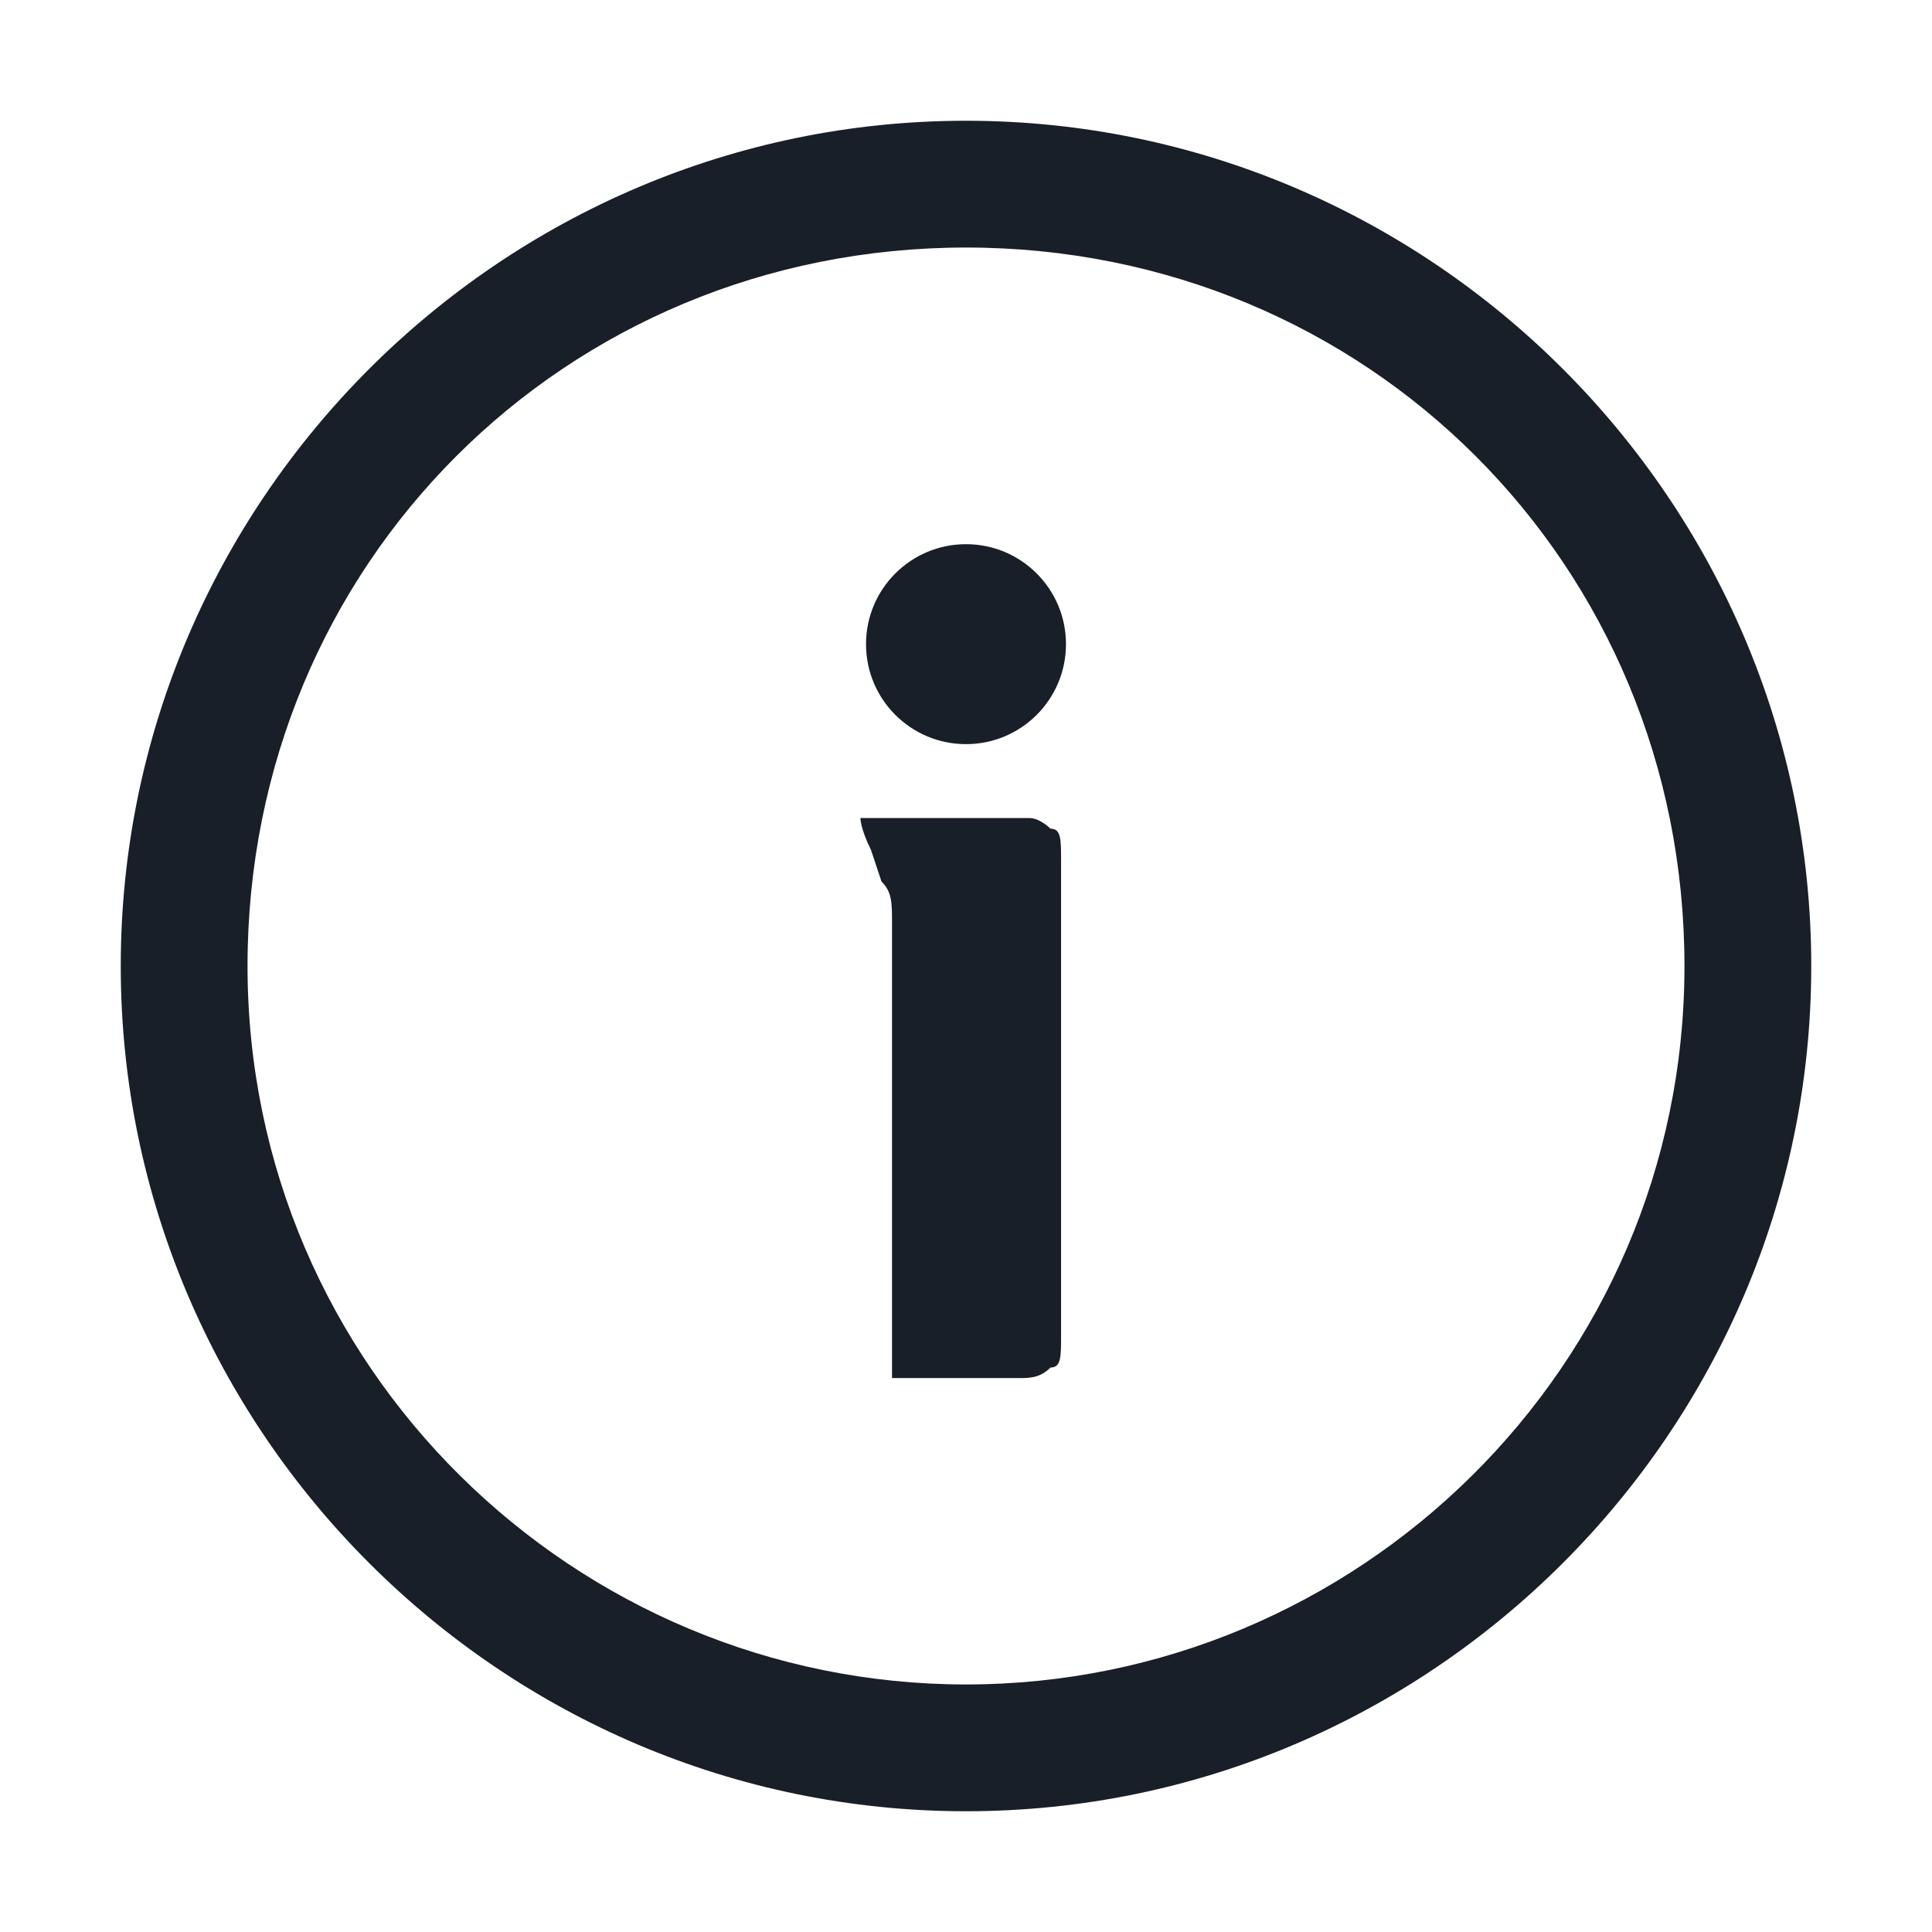
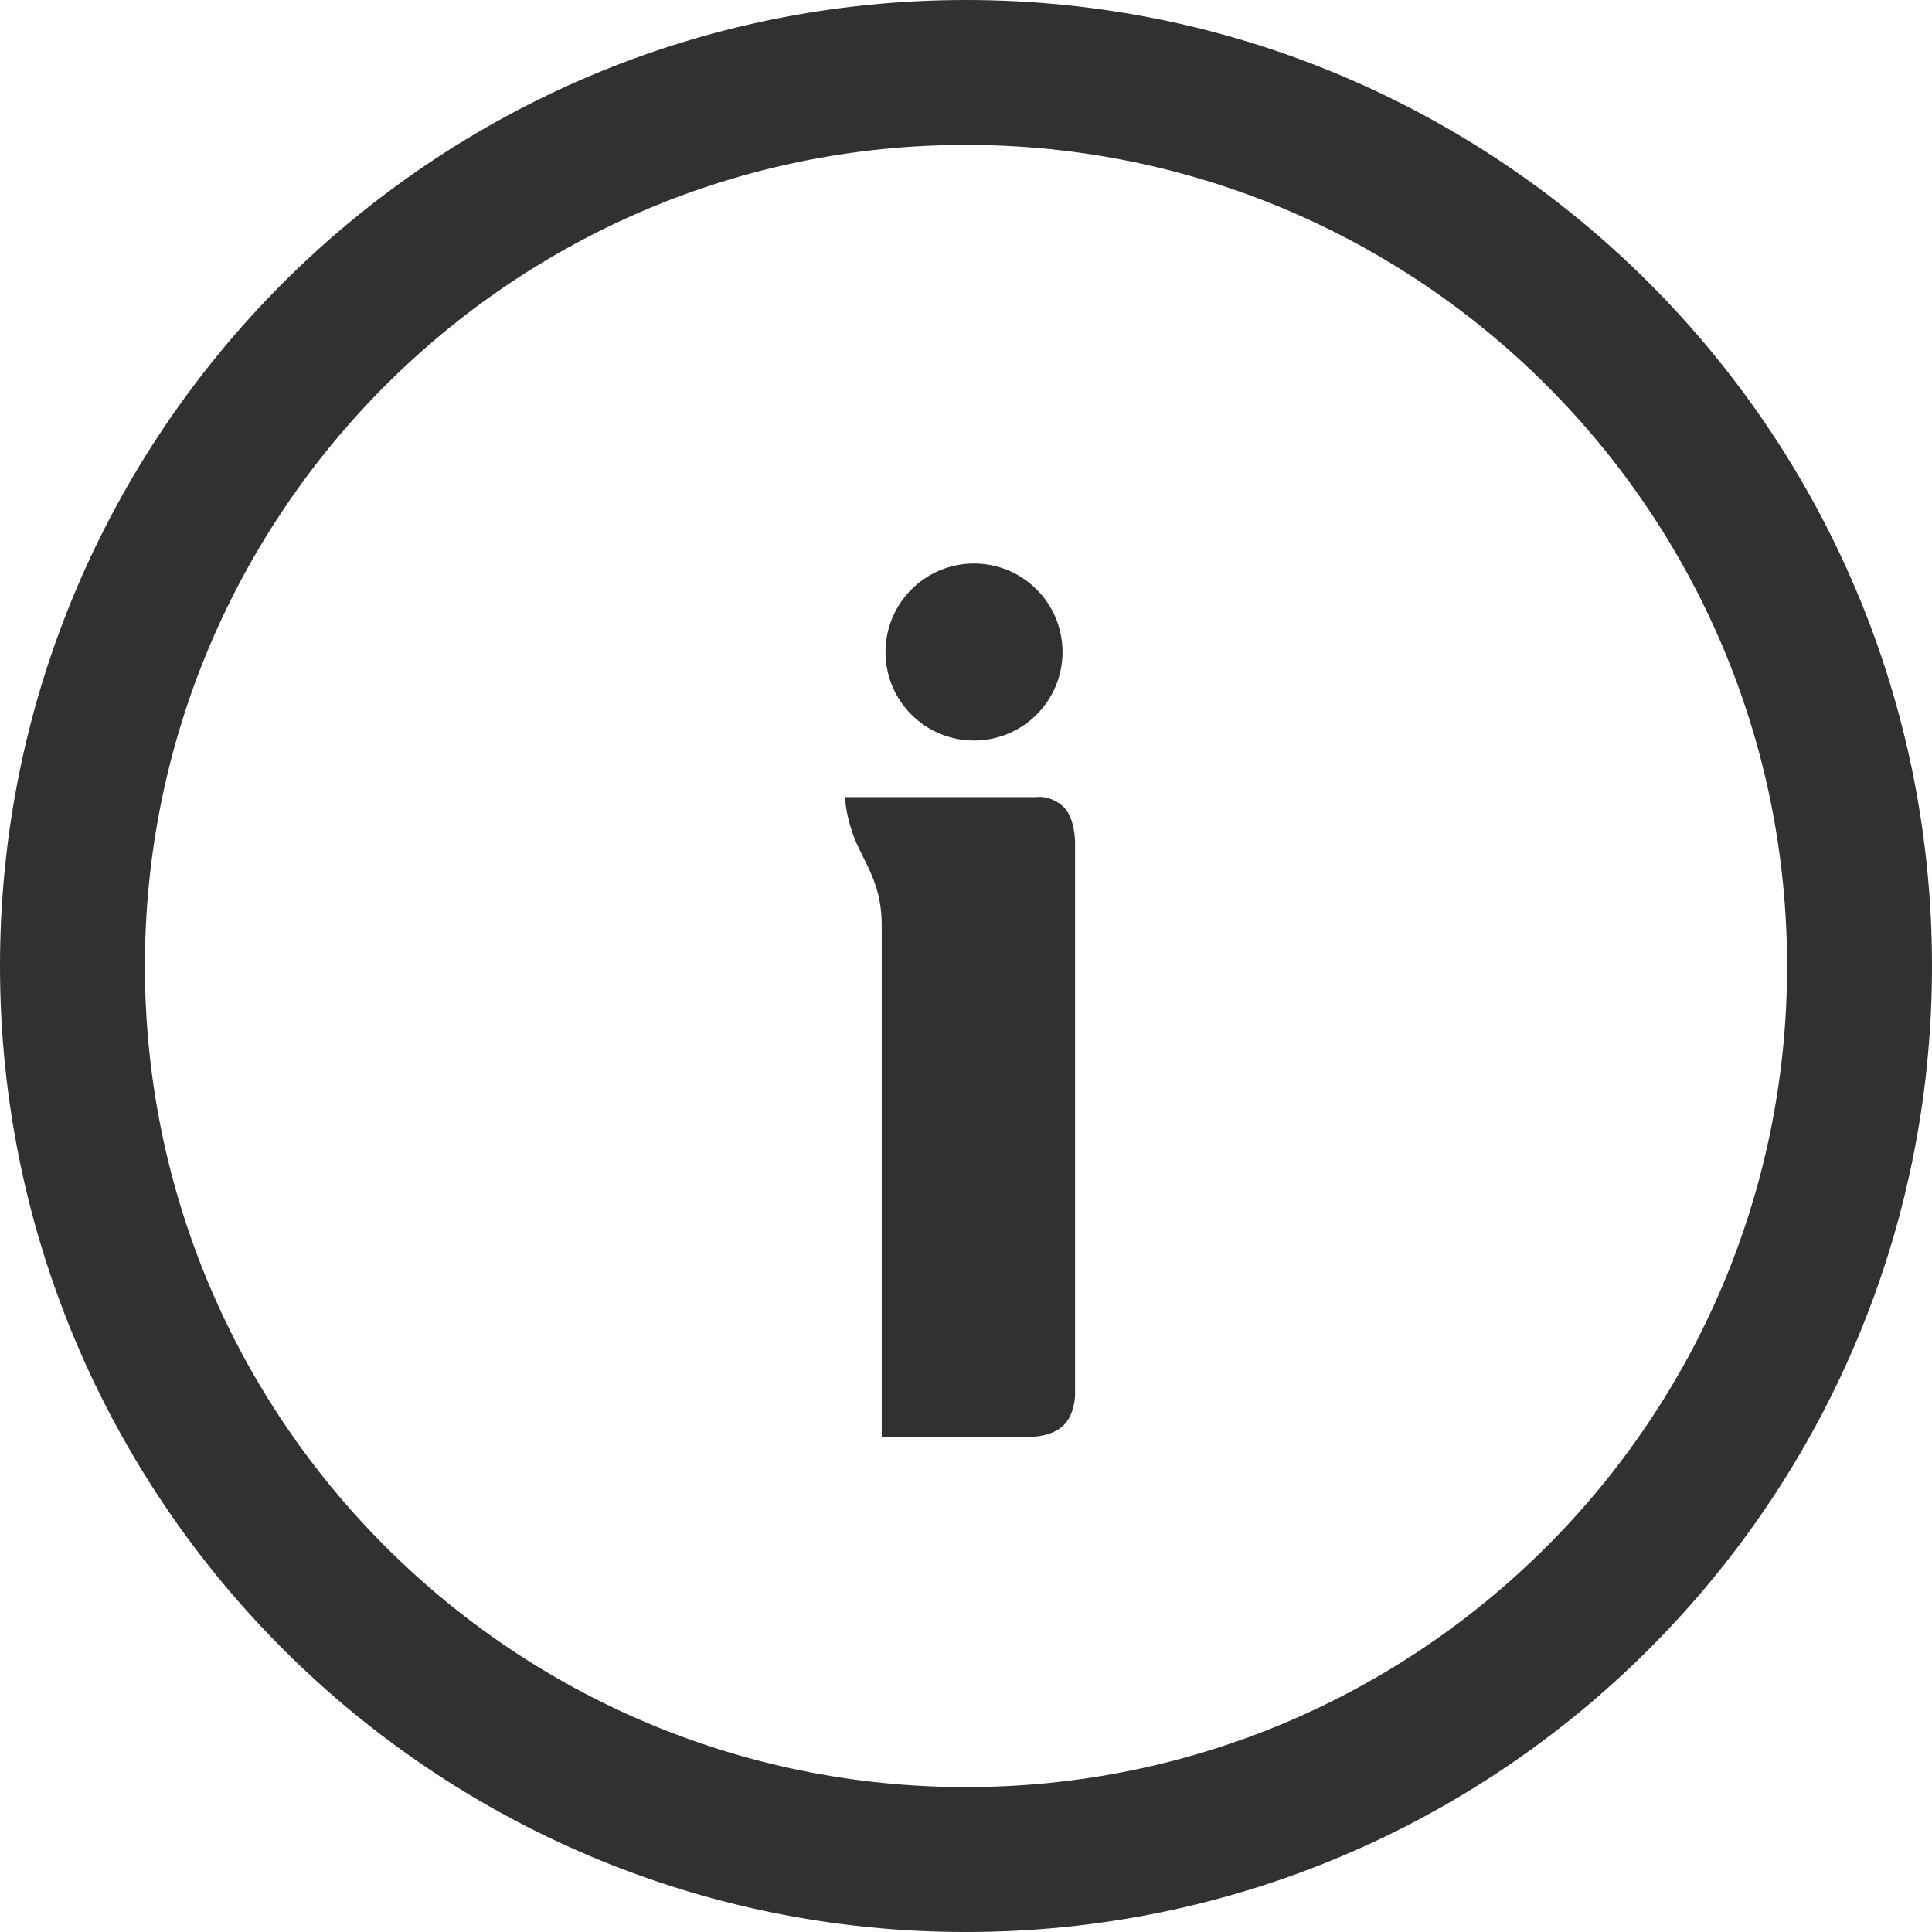
<svg xmlns="http://www.w3.org/2000/svg" width="24" height="24" viewBox="0 0 24 24" fill="none">
-   <path d="M12 1.5C6.225 1.5 1.5 6.225 1.5 12C1.5 17.775 6.225 22.5 12 22.5C17.775 22.5 22.5 17.775 22.5 12C22.5 6.225 17.775 1.5 12 1.5ZM12 20.925C7.144 20.925 3.075 16.988 3.075 12C3.075 7.013 7.013 3.075 12 3.075C16.988 3.075 20.925 7.013 20.925 12C20.925 16.988 16.856 20.925 12 20.925Z" fill="#191F28" />
-   <path d="M12.787 10.162H10.688C10.688 10.162 10.688 10.294 10.819 10.556L10.95 10.95C11.081 11.081 11.081 11.213 11.081 11.475V17.119H12.656C12.787 17.119 12.919 17.119 13.05 16.988C13.181 16.988 13.181 16.856 13.181 16.594V10.688C13.181 10.425 13.181 10.294 13.05 10.294C13.05 10.294 12.919 10.162 12.787 10.162Z" fill="#191F28" />
-   <path d="M13.242 8.002C13.242 8.688 12.686 9.244 12 9.244C11.314 9.244 10.758 8.688 10.758 8.002C10.758 7.316 11.314 6.76 12 6.76C12.686 6.76 13.242 7.316 13.242 8.002Z" fill="#191F28" />
+   <path d="M22.2 12C22.2 6.367 17.633 1.8 12 1.8C6.367 1.8 1.8 6.367 1.8 12C1.8 17.633 6.367 22.2 12 22.2C17.633 22.2 22.2 17.633 22.2 12ZM24 12C24 18.627 18.627 24 12 24C5.373 24 0 18.627 0 12C0 5.373 5.373 0 12 0C18.627 0 24 5.373 24 12ZM13.199 8.1C13.199 8.707 12.707 9.199 12.1 9.199C11.492 9.199 11 8.707 11 8.1C11 7.492 11.492 7 12.1 7C12.707 7 13.199 7.492 13.199 8.1ZM10.664 10.527C10.538 10.267 10.496 9.99 10.5 9.902H12.875C12.875 9.902 13.033 9.873 13.195 10.008C13.357 10.143 13.355 10.465 13.355 10.465V17.324C13.355 17.324 13.355 17.558 13.219 17.699C13.075 17.848 12.82 17.848 12.82 17.848H10.953V11.492C10.953 11.102 10.83 10.859 10.715 10.631C10.698 10.596 10.681 10.562 10.664 10.527Z" fill="#313131" />
</svg>
